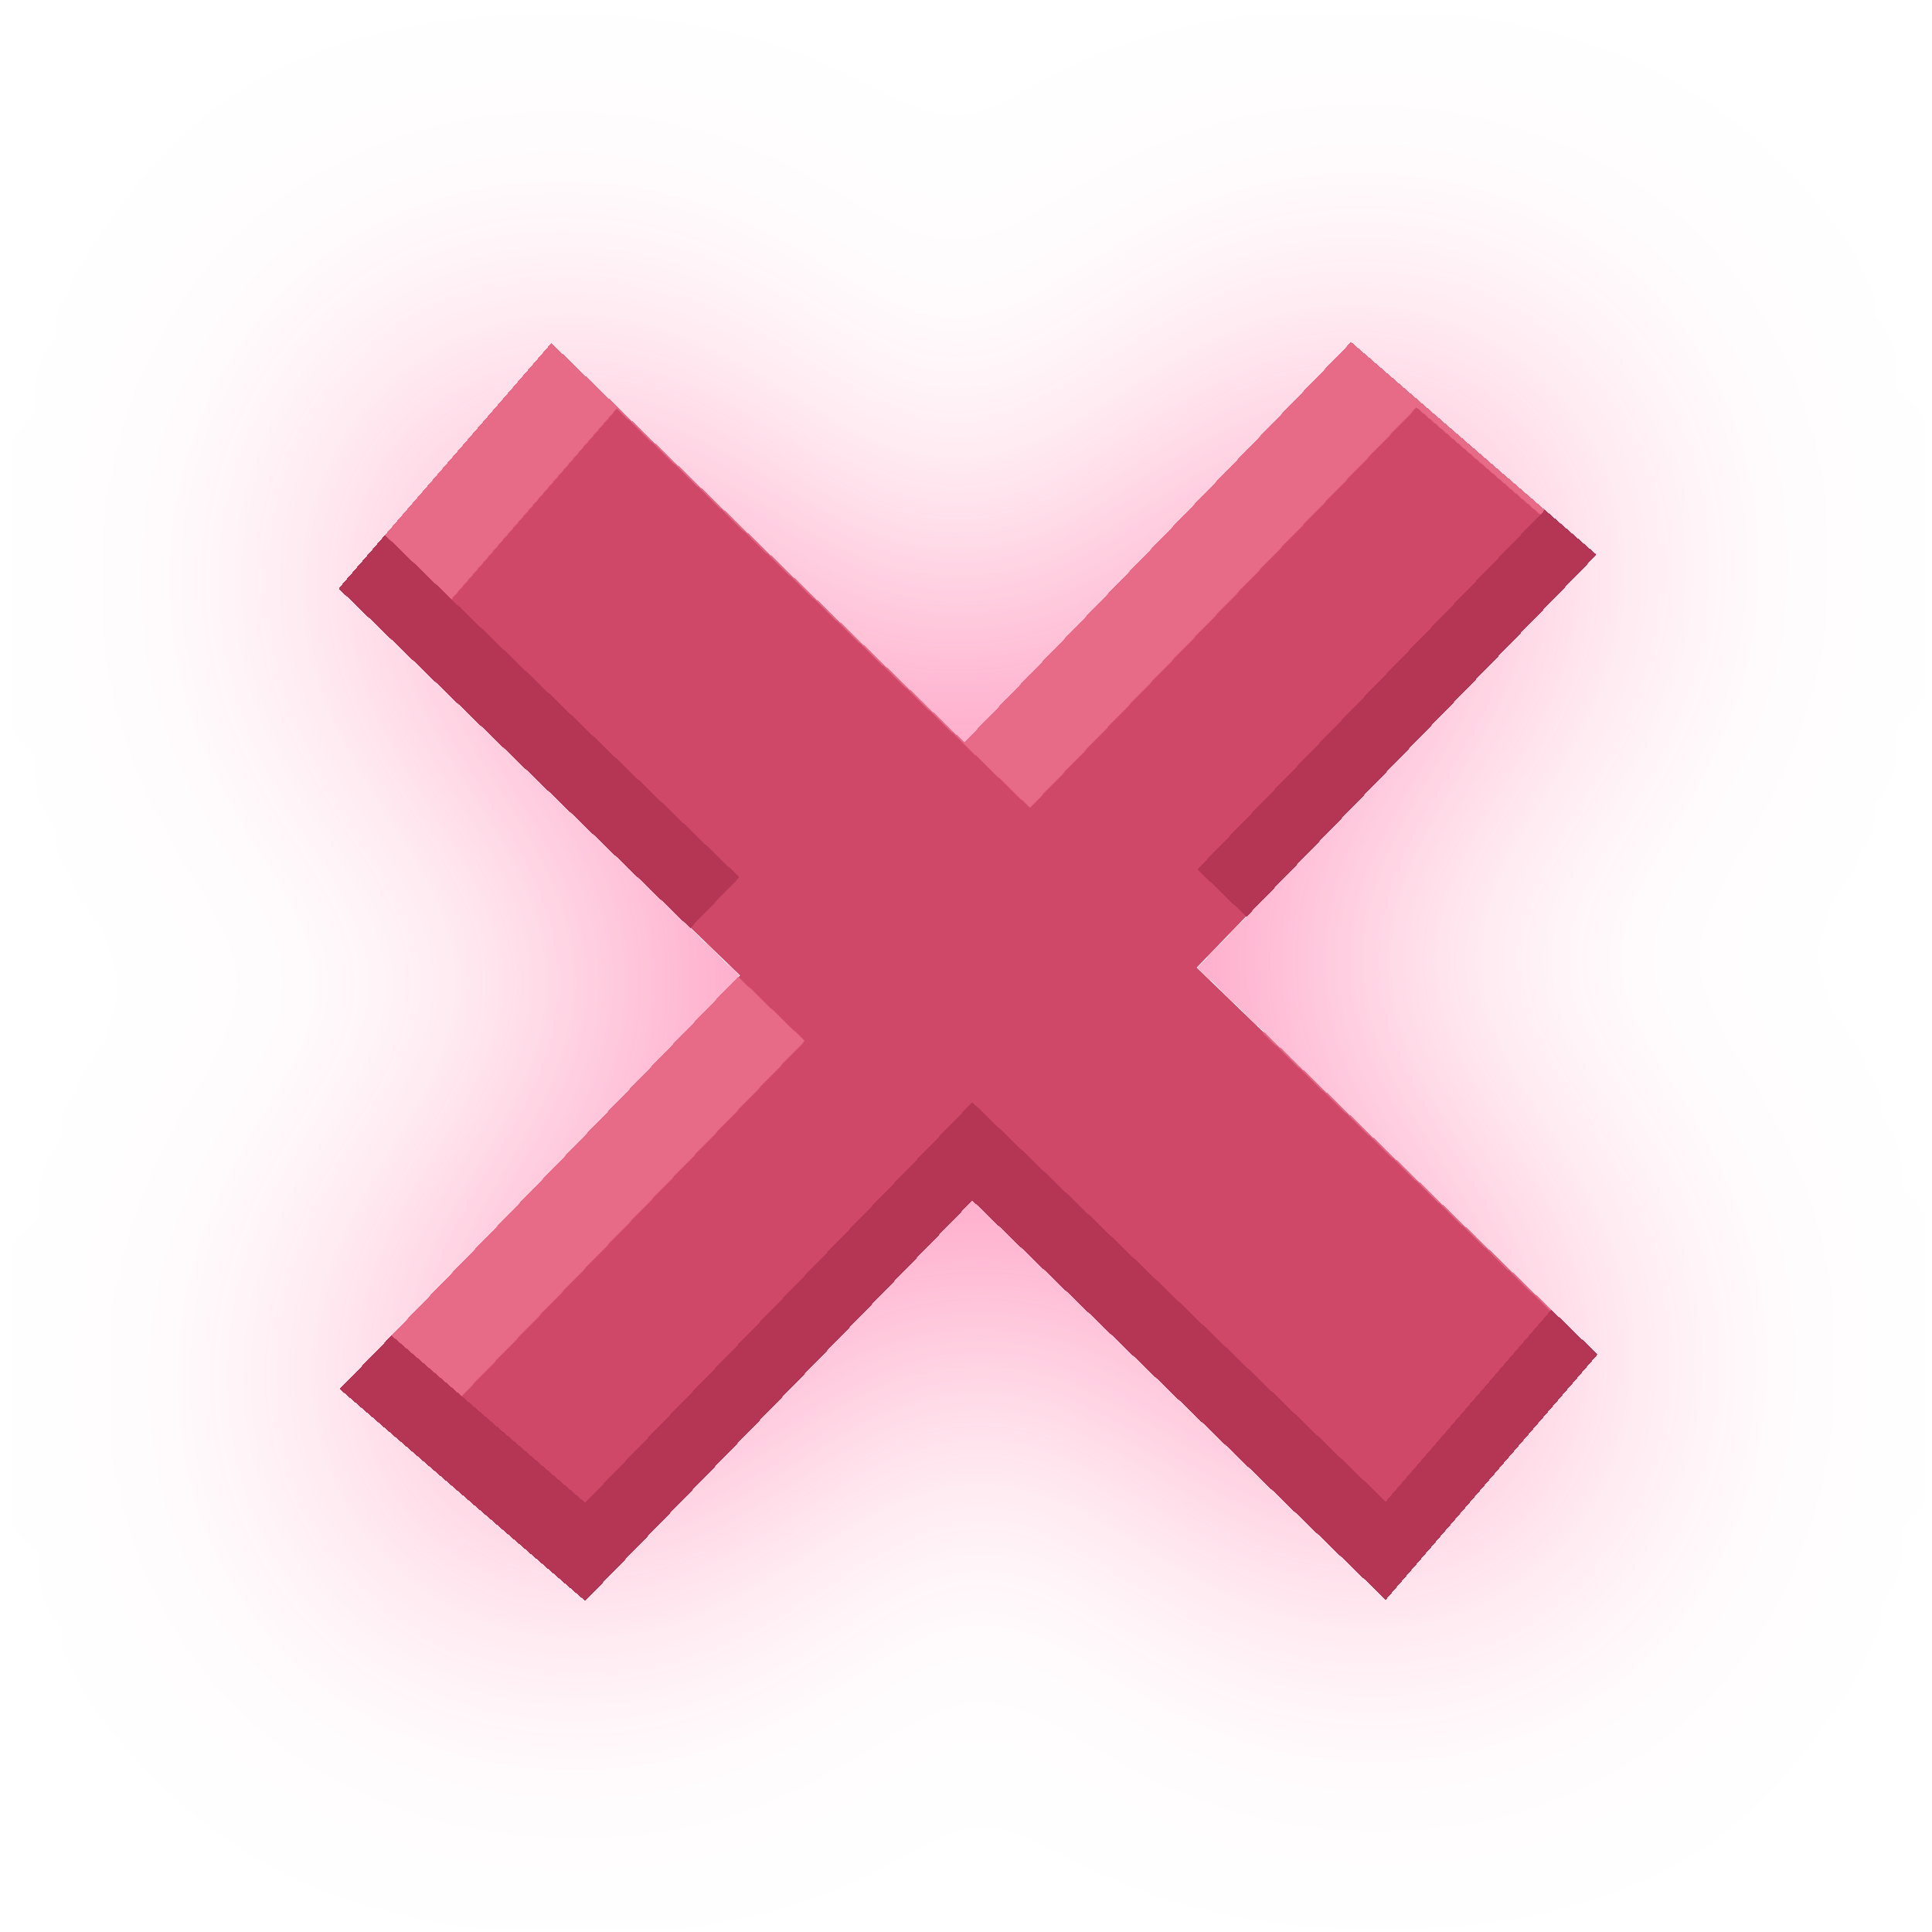
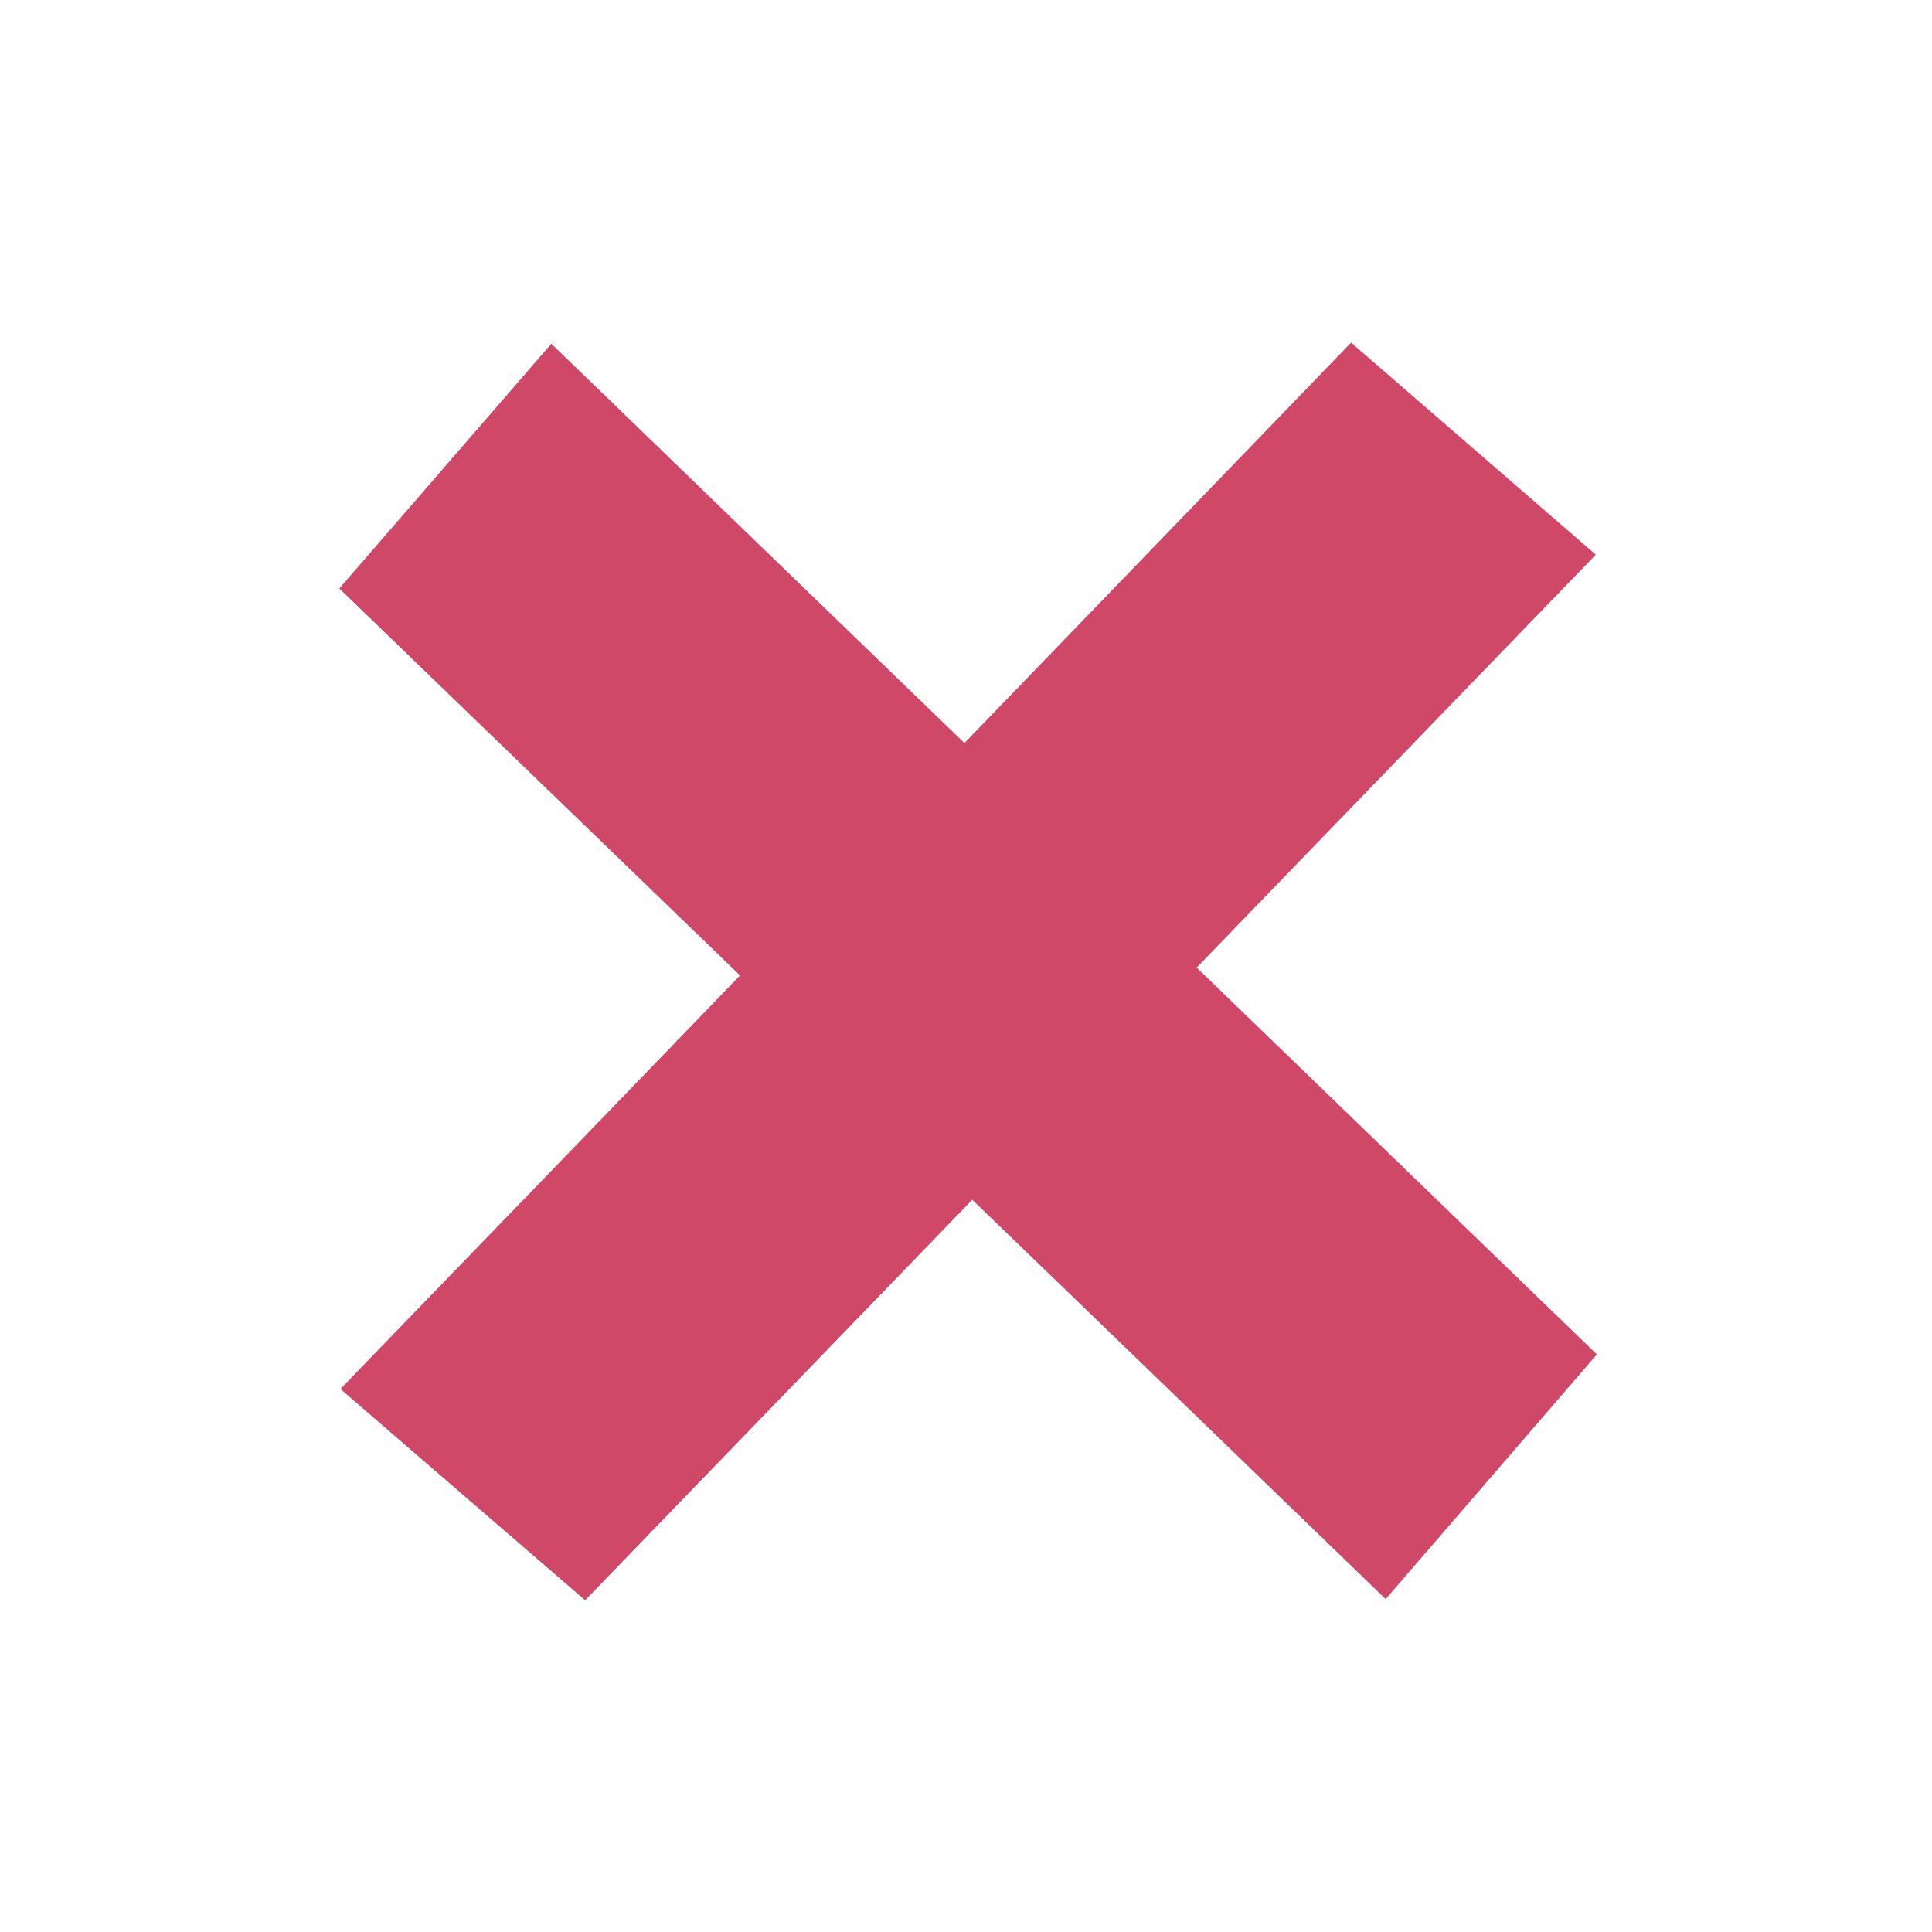
<svg xmlns="http://www.w3.org/2000/svg" width="59" height="59" viewBox="0 0 59 59" fill="none">
  <g filter="url(#filter0_dii_575_522)">
    <path fill-rule="evenodd" clip-rule="evenodd" d="M42.316 48.834L48.766 41.362L36.545 29.548L48.733 16.939L41.26 10.464L29.452 22.692L16.837 10.498L10.362 17.971L22.599 29.788L17.269 35.309L10.396 42.418L17.869 48.869L29.692 36.638L35.206 41.962L42.316 48.834Z" fill="#CF4868" />
  </g>
  <defs>
-     <filter id="filter0_dii_575_522" x="0.362" y="0.464" width="58.404" height="58.405" filterUnits="userSpaceOnUse" color-interpolation-filters="sRGB">
+     <filter x="0.362" y="0.464" width="58.404" height="58.405" filterUnits="userSpaceOnUse" color-interpolation-filters="sRGB">
      <feFlood flood-opacity="0" result="BackgroundImageFix" />
      <feColorMatrix in="SourceAlpha" type="matrix" values="0 0 0 0 0 0 0 0 0 0 0 0 0 0 0 0 0 0 127 0" result="hardAlpha" />
      <feOffset />
      <feGaussianBlur stdDeviation="5" />
      <feComposite in2="hardAlpha" operator="out" />
      <feColorMatrix type="matrix" values="0 0 0 0 1 0 0 0 0 0.15 0 0 0 0 0.456 0 0 0 0.5 0" />
      <feBlend mode="normal" in2="BackgroundImageFix" result="effect1_dropShadow_575_522" />
      <feBlend mode="normal" in="SourceGraphic" in2="effect1_dropShadow_575_522" result="shape" />
      <feColorMatrix in="SourceAlpha" type="matrix" values="0 0 0 0 0 0 0 0 0 0 0 0 0 0 0 0 0 0 127 0" result="hardAlpha" />
      <feOffset dx="2" dy="2" />
      <feComposite in2="hardAlpha" operator="arithmetic" k2="-1" k3="1" />
      <feColorMatrix type="matrix" values="0 0 0 0 0.904 0 0 0 0 0.414 0 0 0 0 0.53 0 0 0 1 0" />
      <feBlend mode="normal" in2="shape" result="effect2_innerShadow_575_522" />
      <feColorMatrix in="SourceAlpha" type="matrix" values="0 0 0 0 0 0 0 0 0 0 0 0 0 0 0 0 0 0 127 0" result="hardAlpha" />
      <feOffset dy="-3" />
      <feComposite in2="hardAlpha" operator="arithmetic" k2="-1" k3="1" />
      <feColorMatrix type="matrix" values="0 0 0 0 0.704 0 0 0 0 0.211 0 0 0 0 0.328 0 0 0 1 0" />
      <feBlend mode="normal" in2="effect2_innerShadow_575_522" result="effect3_innerShadow_575_522" />
    </filter>
  </defs>
</svg>
